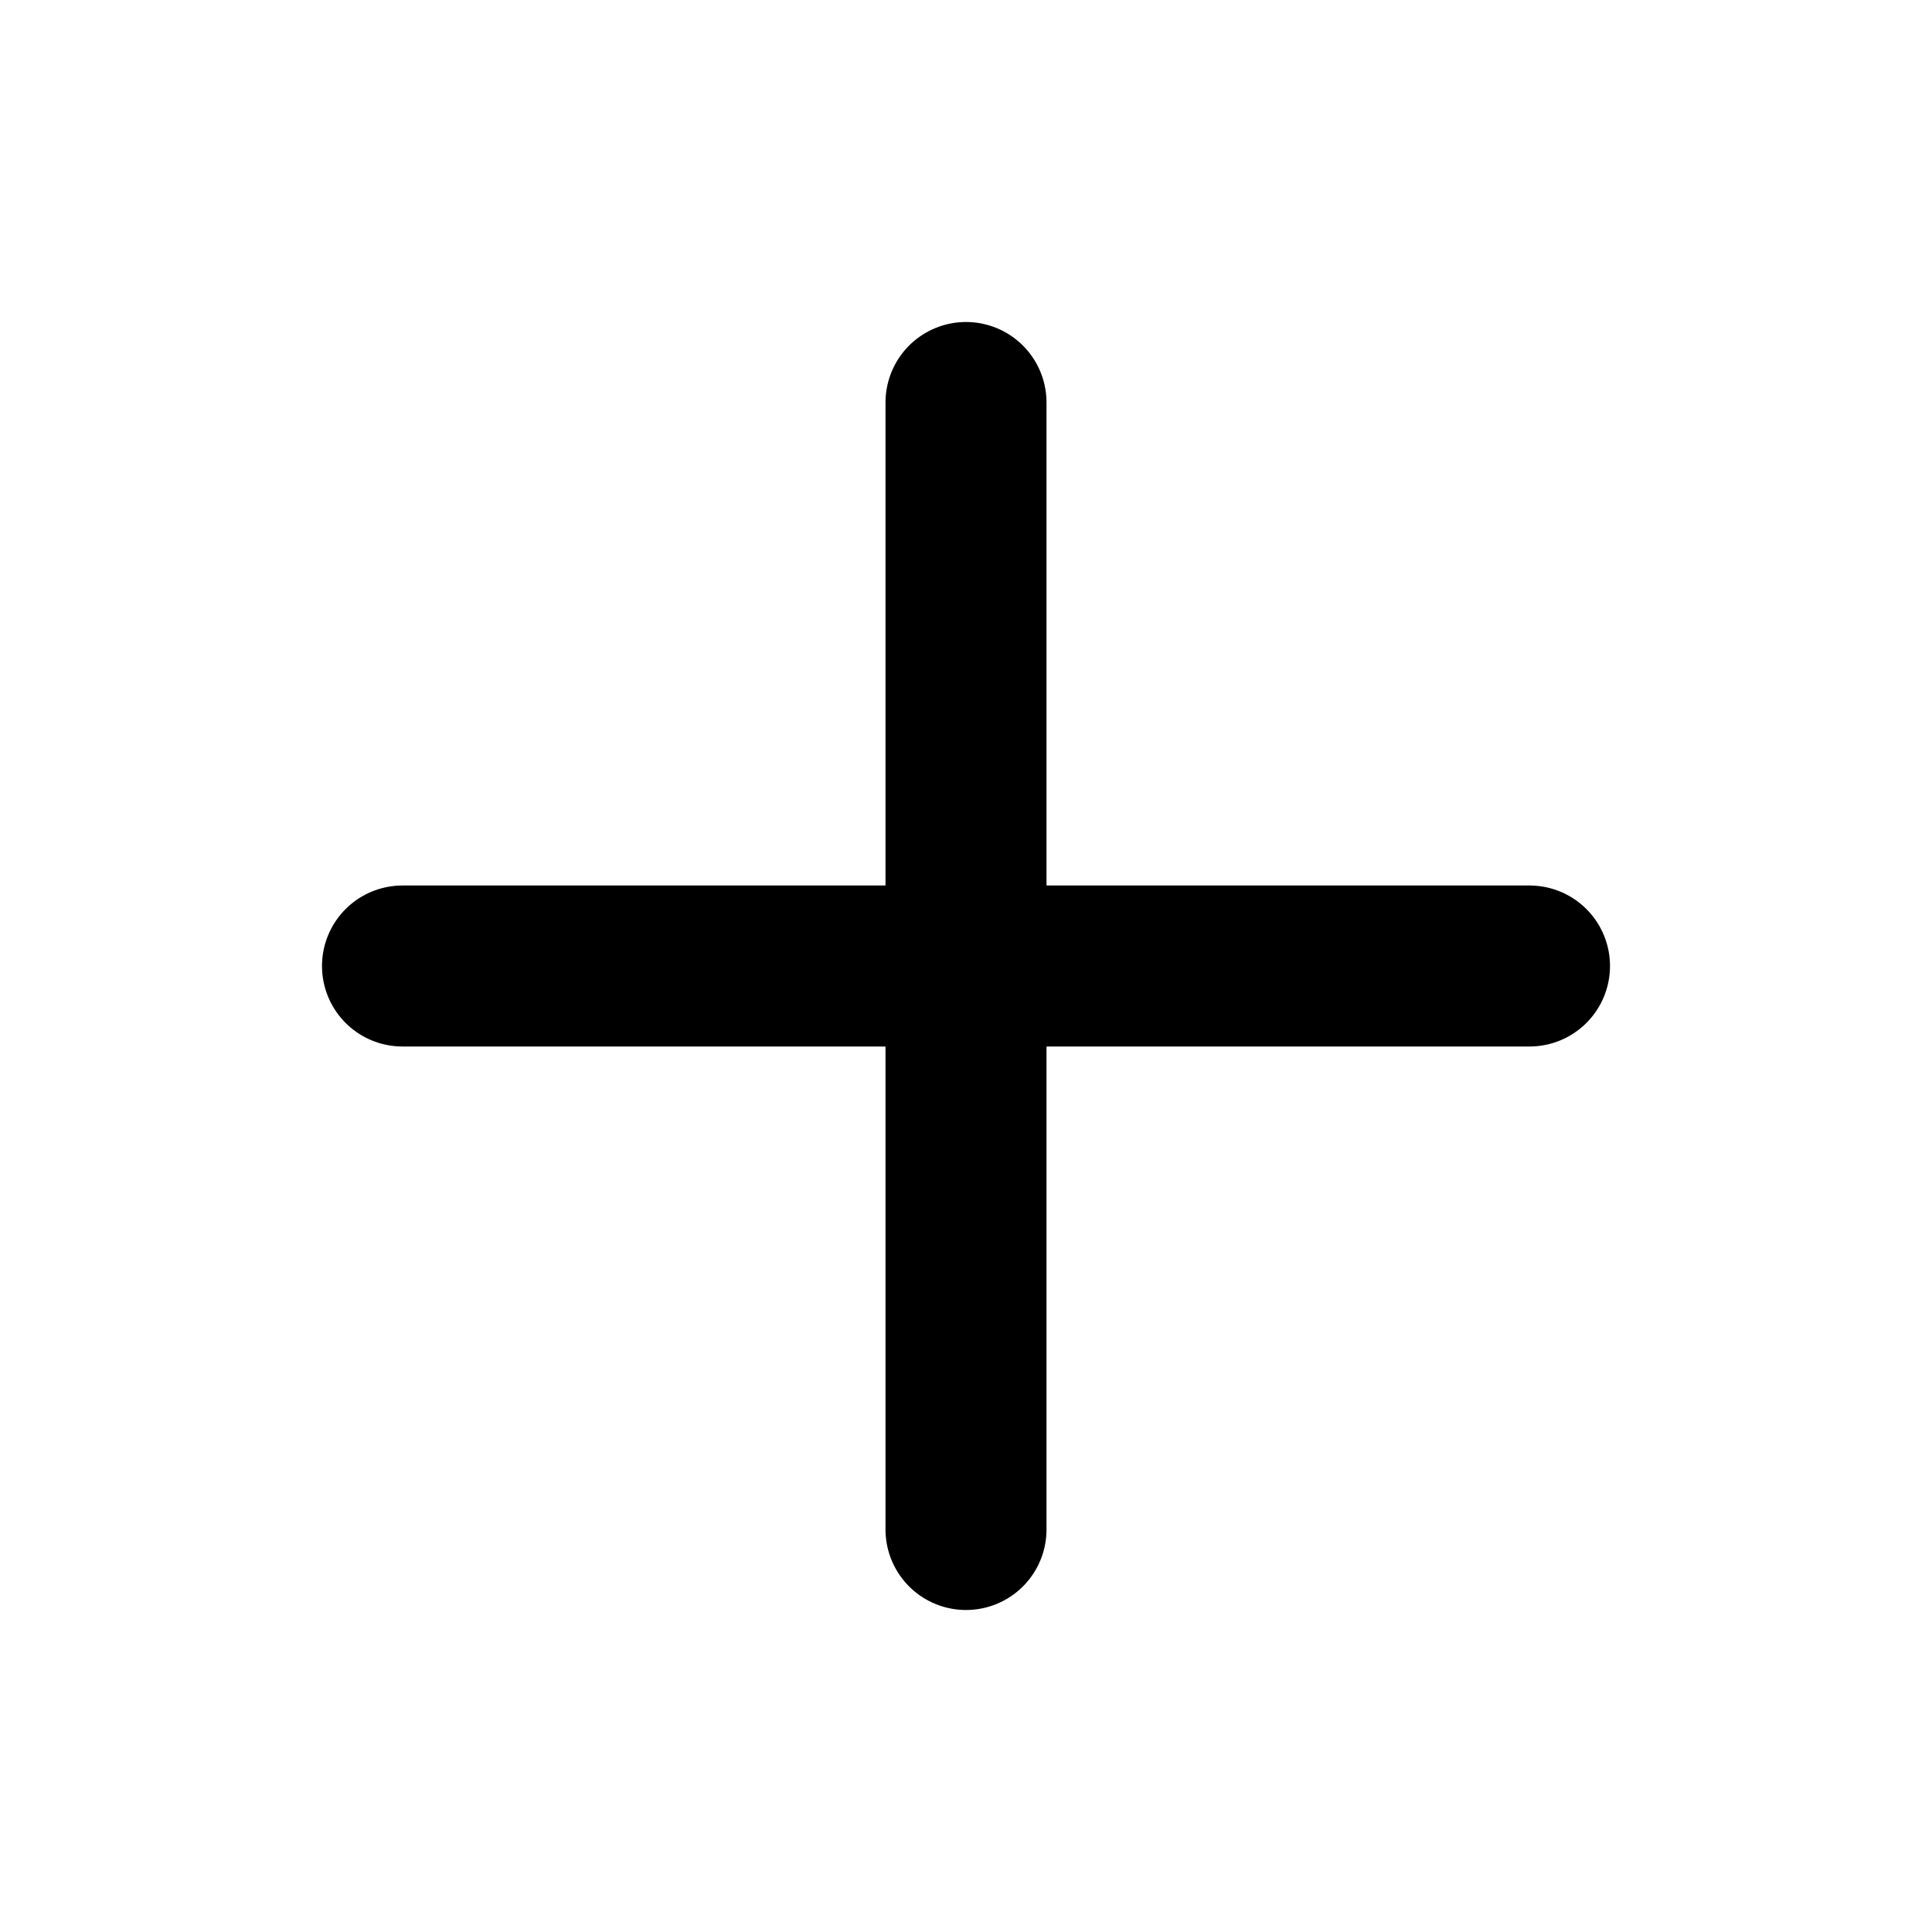
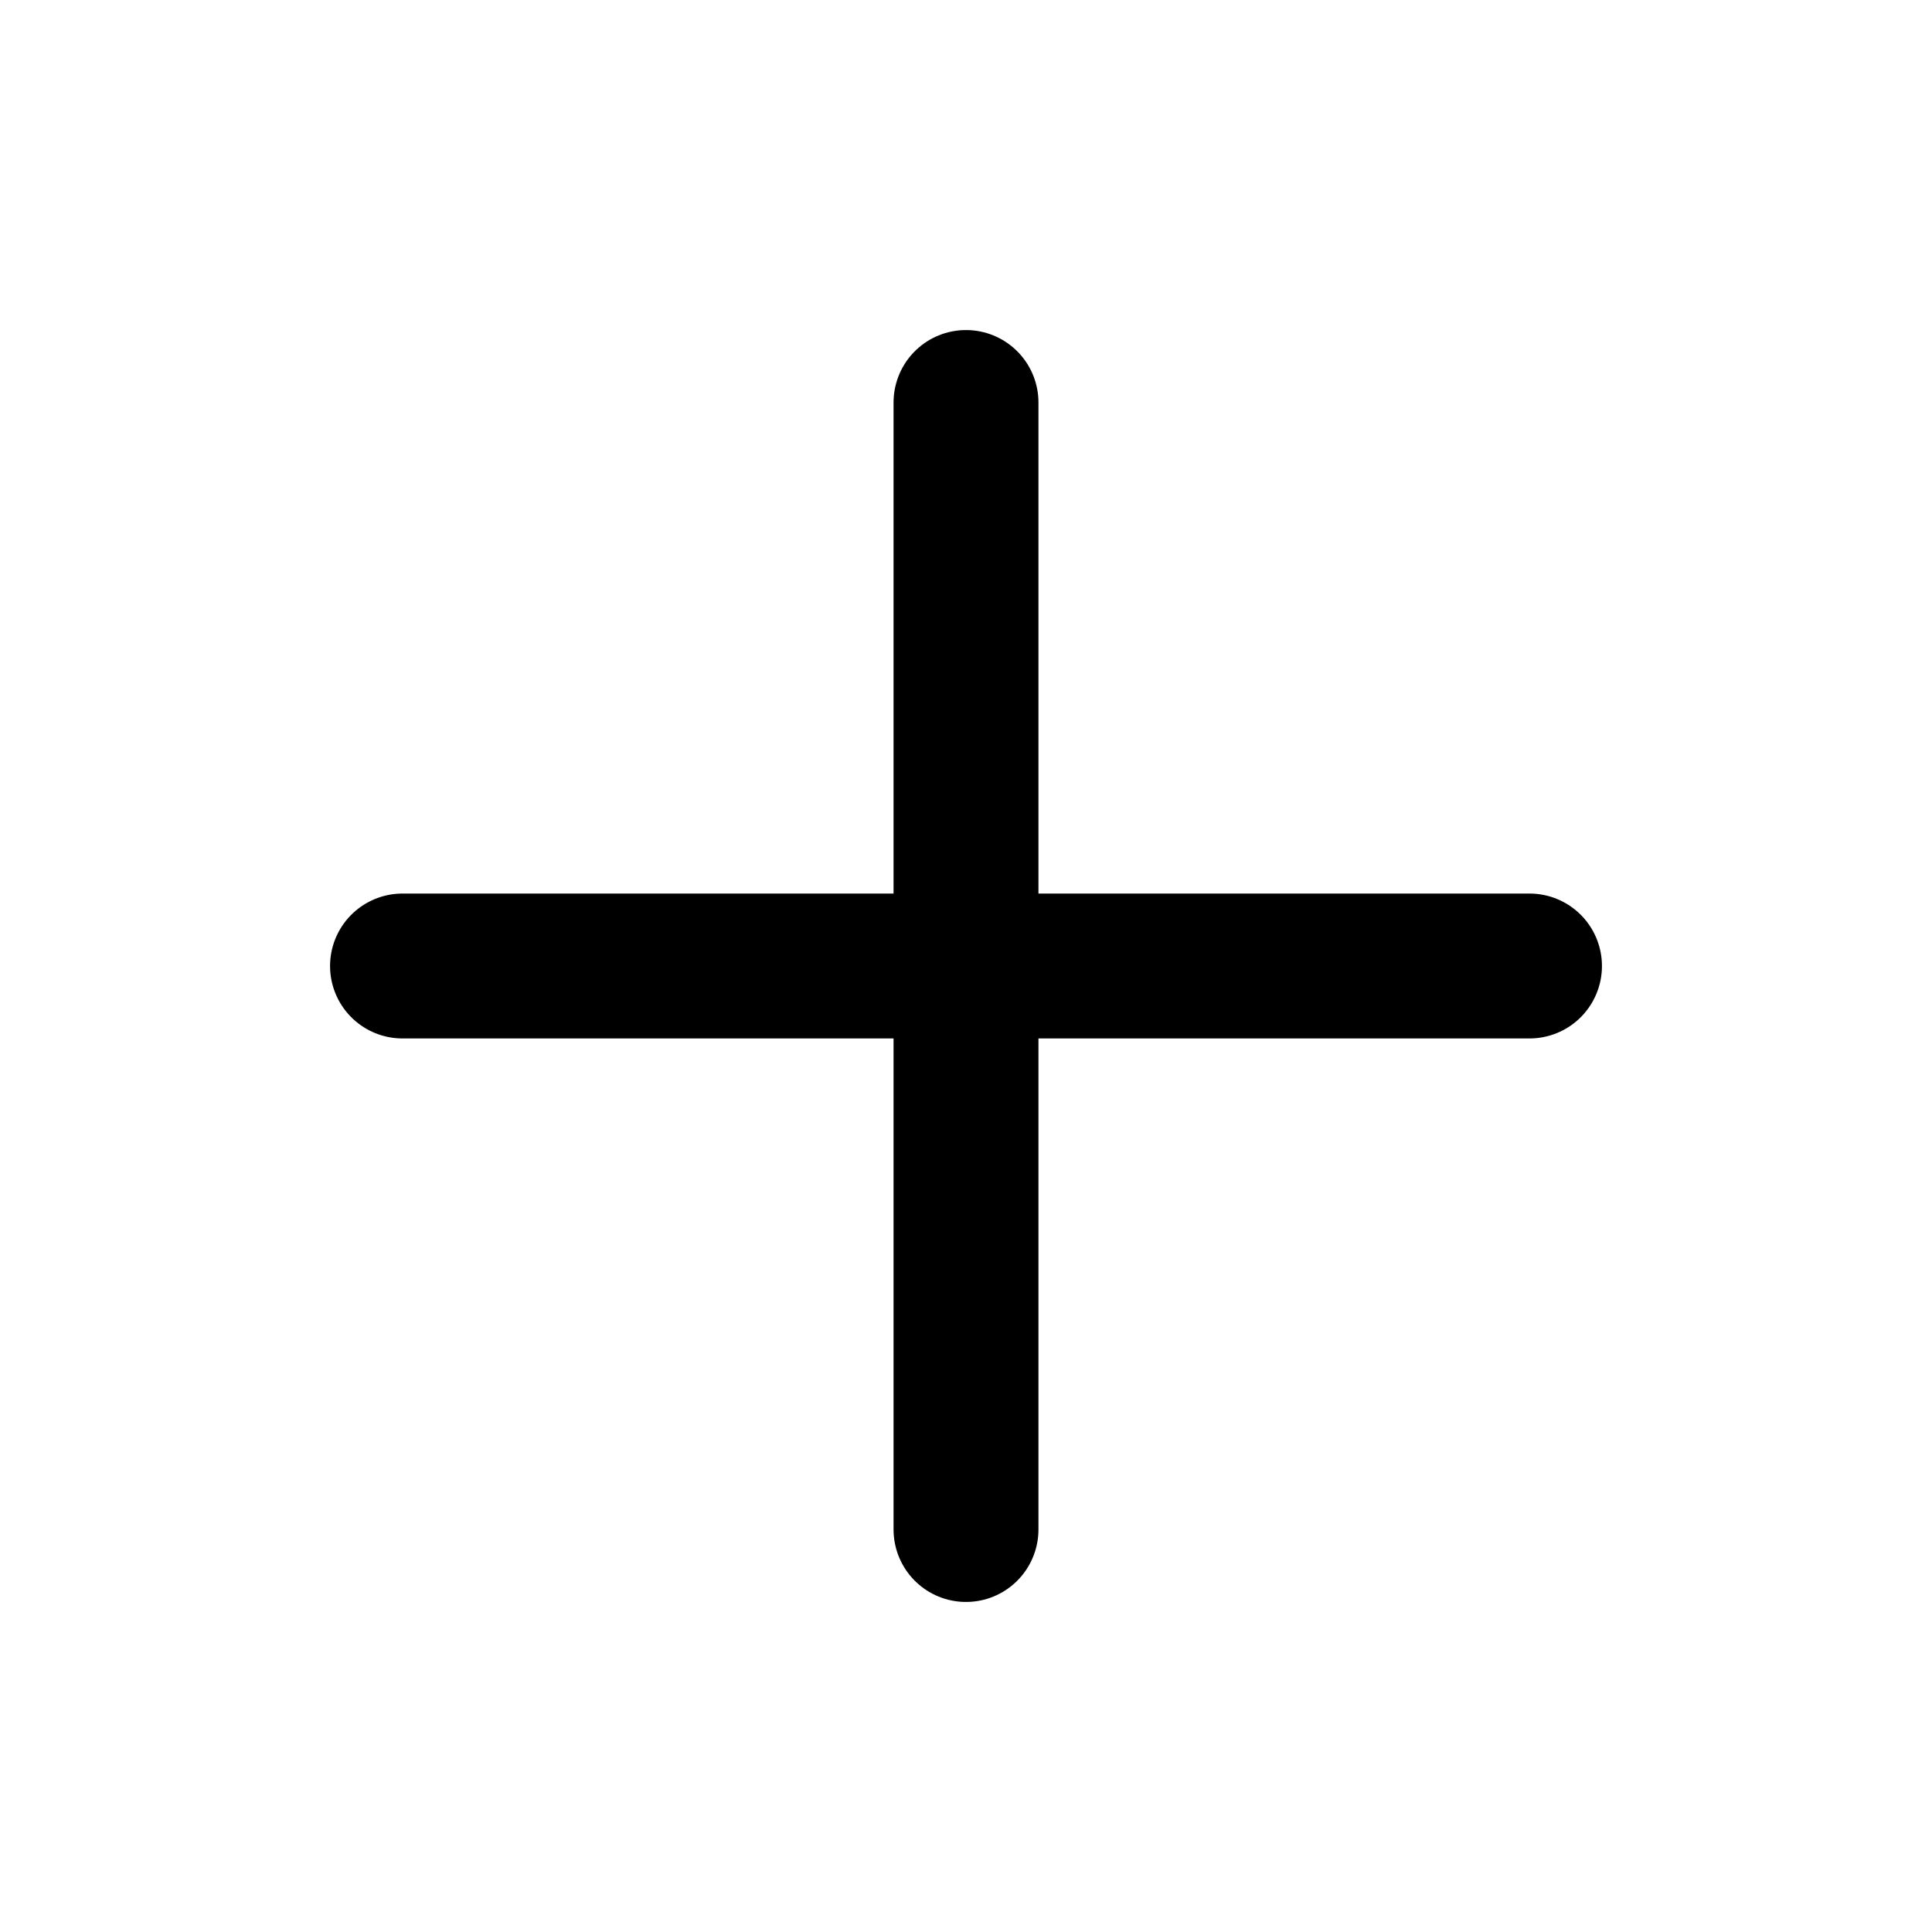
- <svg xmlns="http://www.w3.org/2000/svg" viewBox="0 0 24 24" fill="none" stroke="currentColor" stroke-width="2" stroke-linecap="round" stroke-linejoin="round">
+ <svg xmlns="http://www.w3.org/2000/svg" viewBox="0 0 24 24" fill="none" stroke="currentColor" stroke-width="1.8" stroke-linecap="round" stroke-linejoin="round">
+   <path d="M12 5v14" />
  <path d="M5 12h14" />
-   <path d="M12 5v14" />
</svg>
